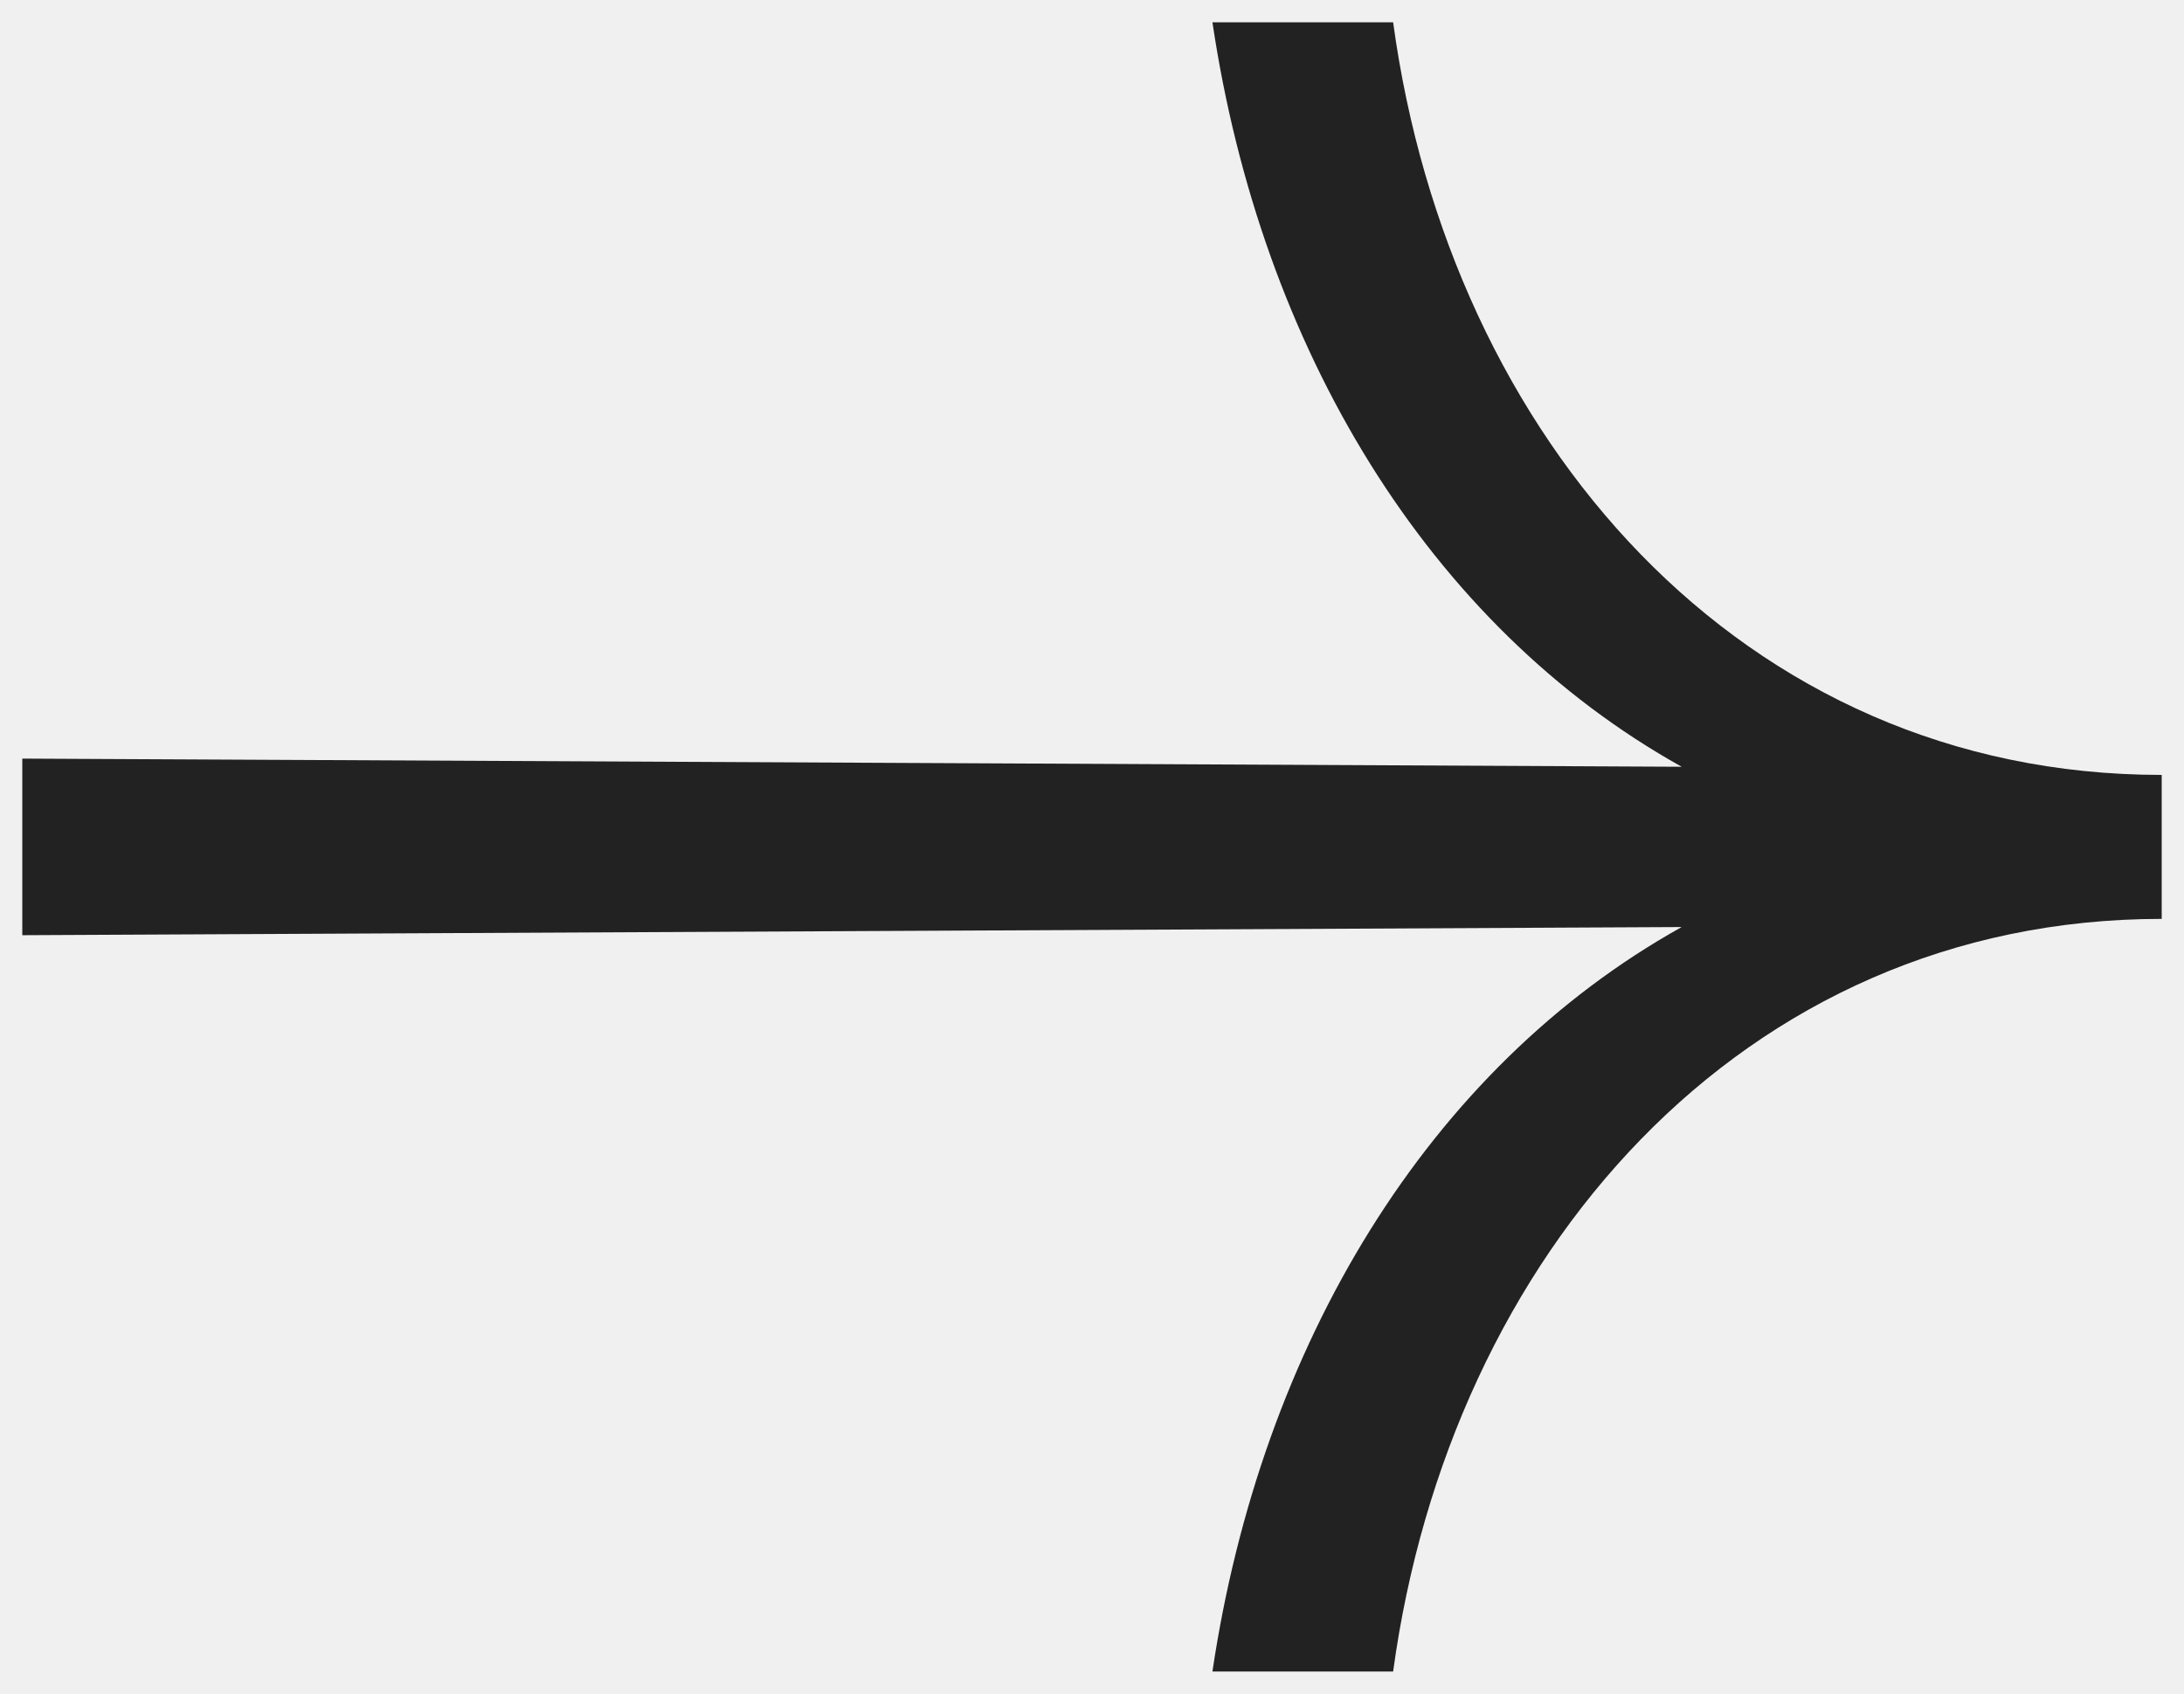
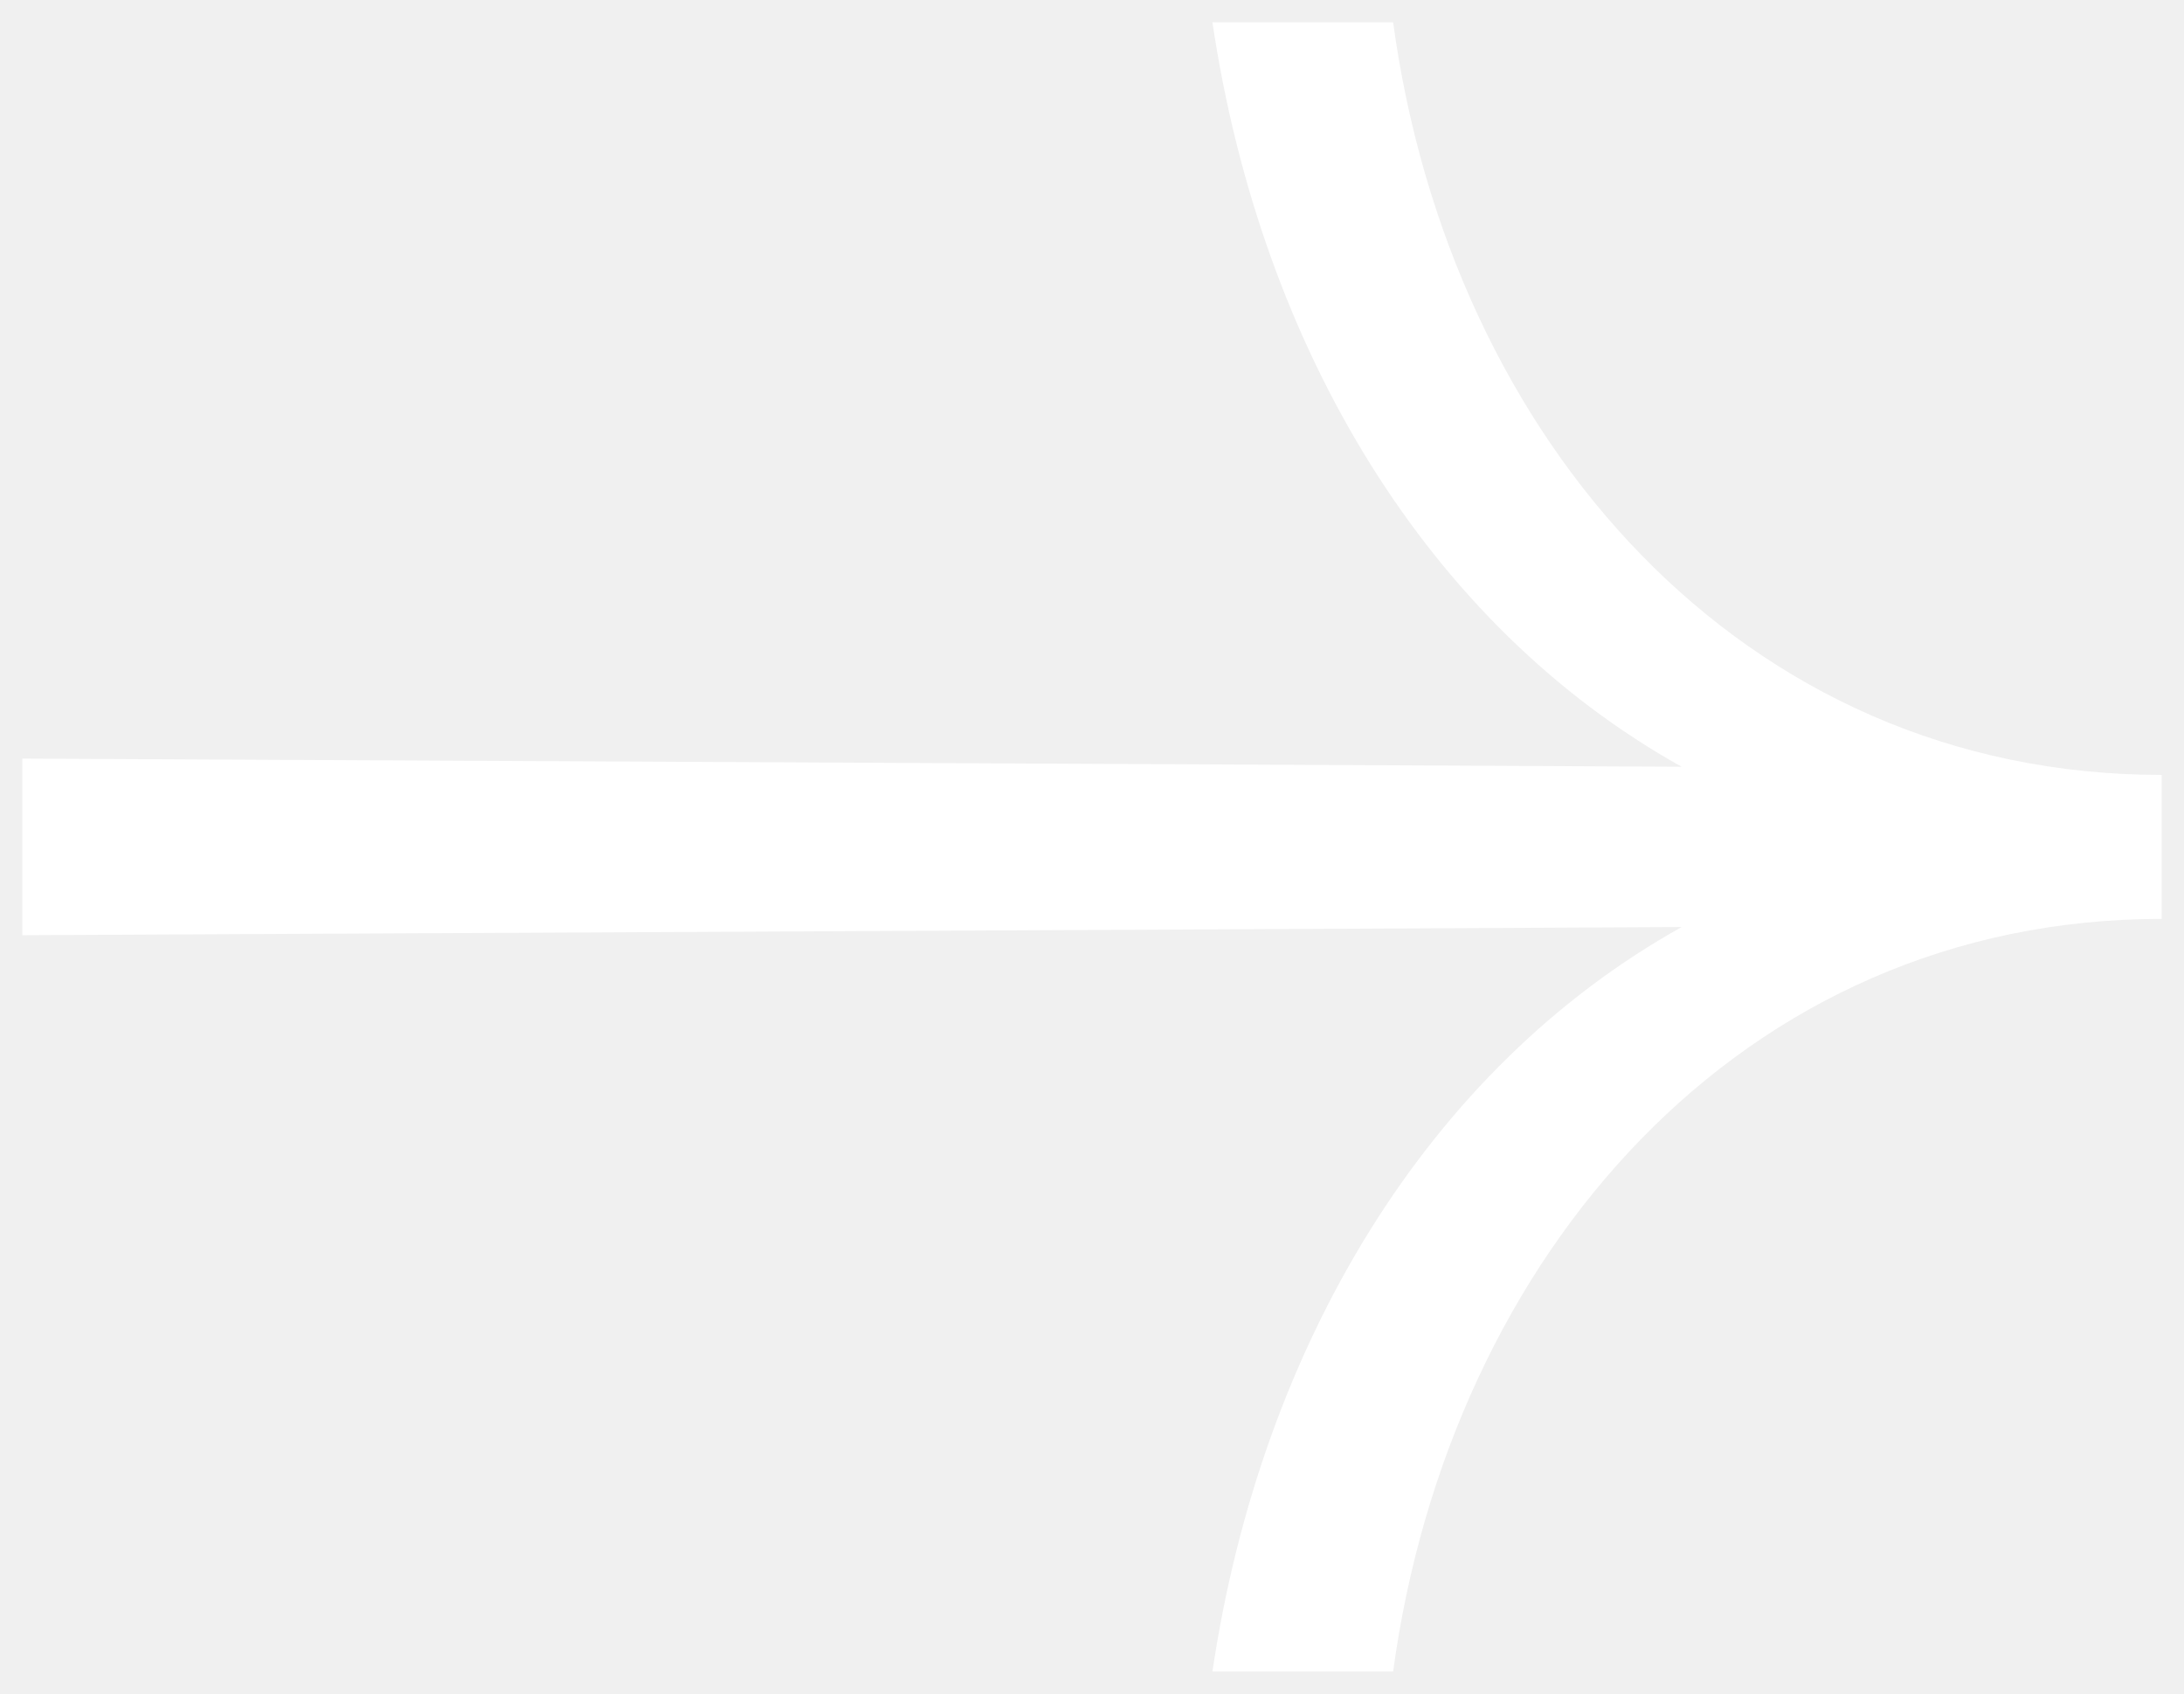
- <svg xmlns="http://www.w3.org/2000/svg" width="49" height="38" viewBox="0 0 49 38" fill="#222222">
+ <svg xmlns="http://www.w3.org/2000/svg" width="49" height="38" viewBox="0 0 49 38" fill="#ffffff">
  <g clip-path="url(#clip0_114_5)">
    <path d="M31.256 0.5H27.202C28.291 7.815 32.042 14.032 37.73 17.202L0.5 17.019L0.5 20.981L37.73 20.798C32.042 23.968 28.291 30.185 27.202 37.5L31.256 37.5C32.526 28.174 39.061 20.615 48.5 20.615V17.385C39.061 17.385 32.526 9.826 31.256 0.5Z" />
  </g>
  <defs>
    <clipPath id="clip0_114_5">
      <rect width="37" height="48" fill="white" transform="translate(0.5 37.5) rotate(-90)" />
    </clipPath>
  </defs>
</svg>
